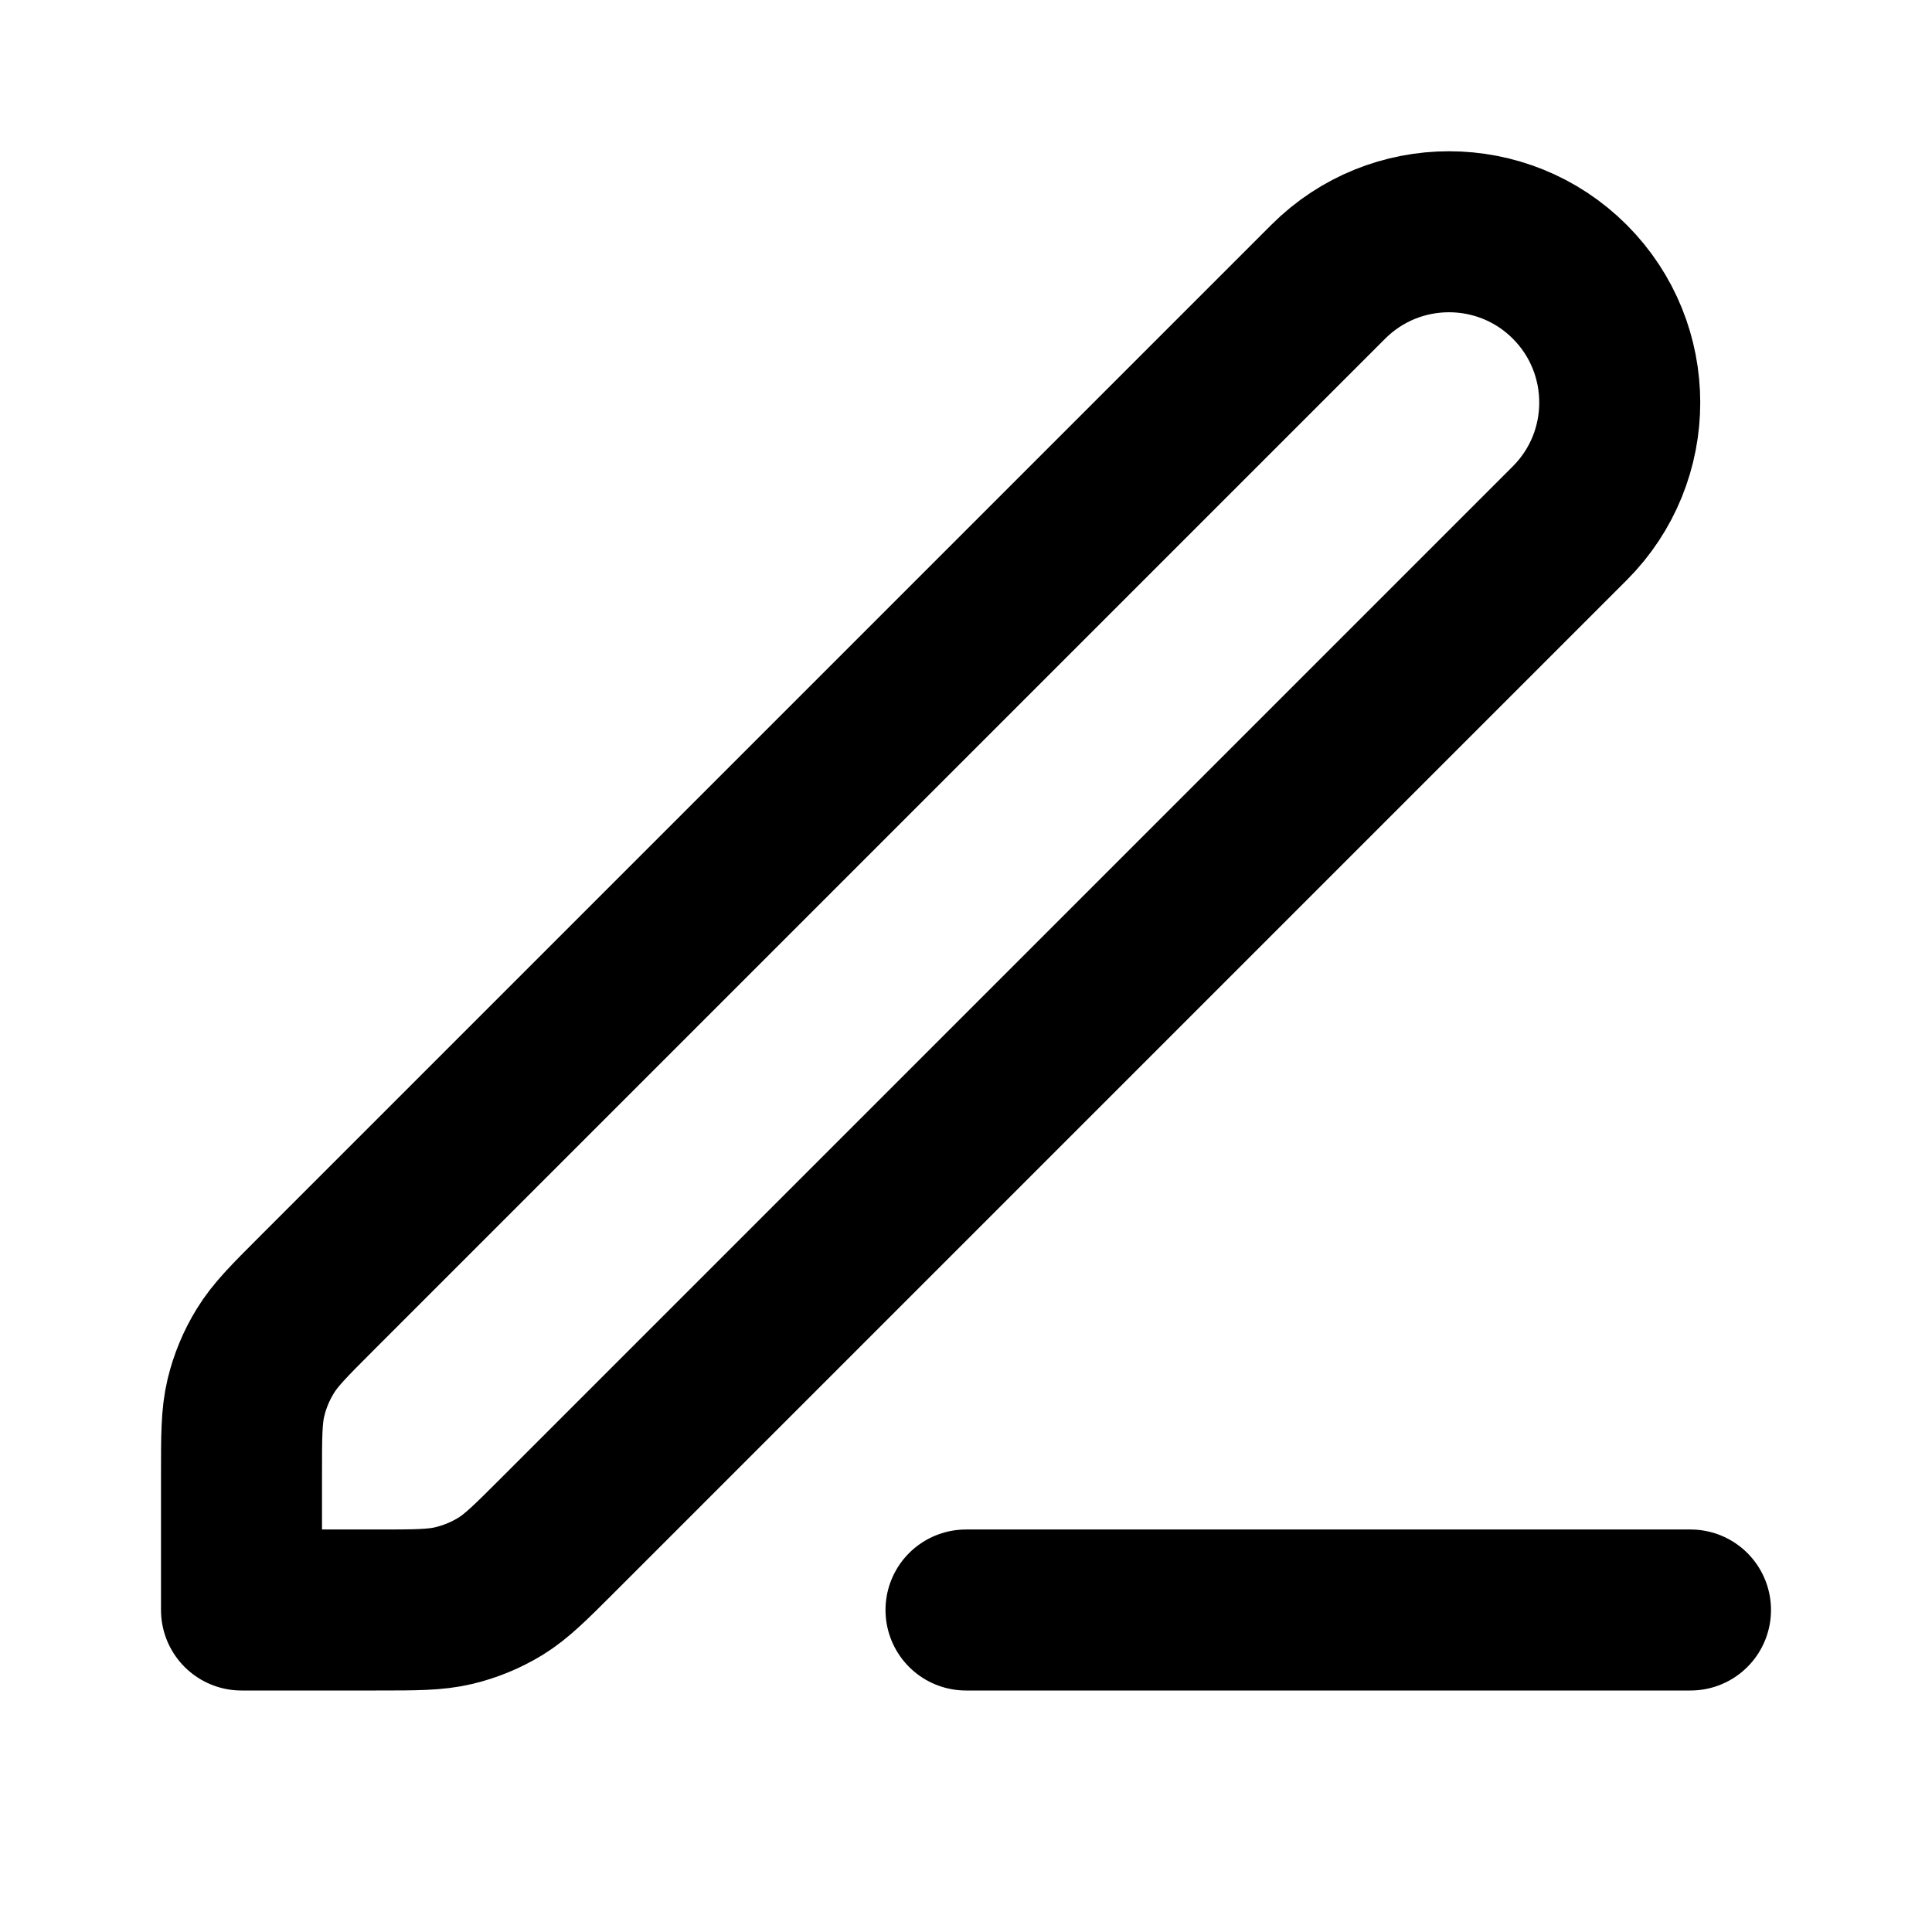
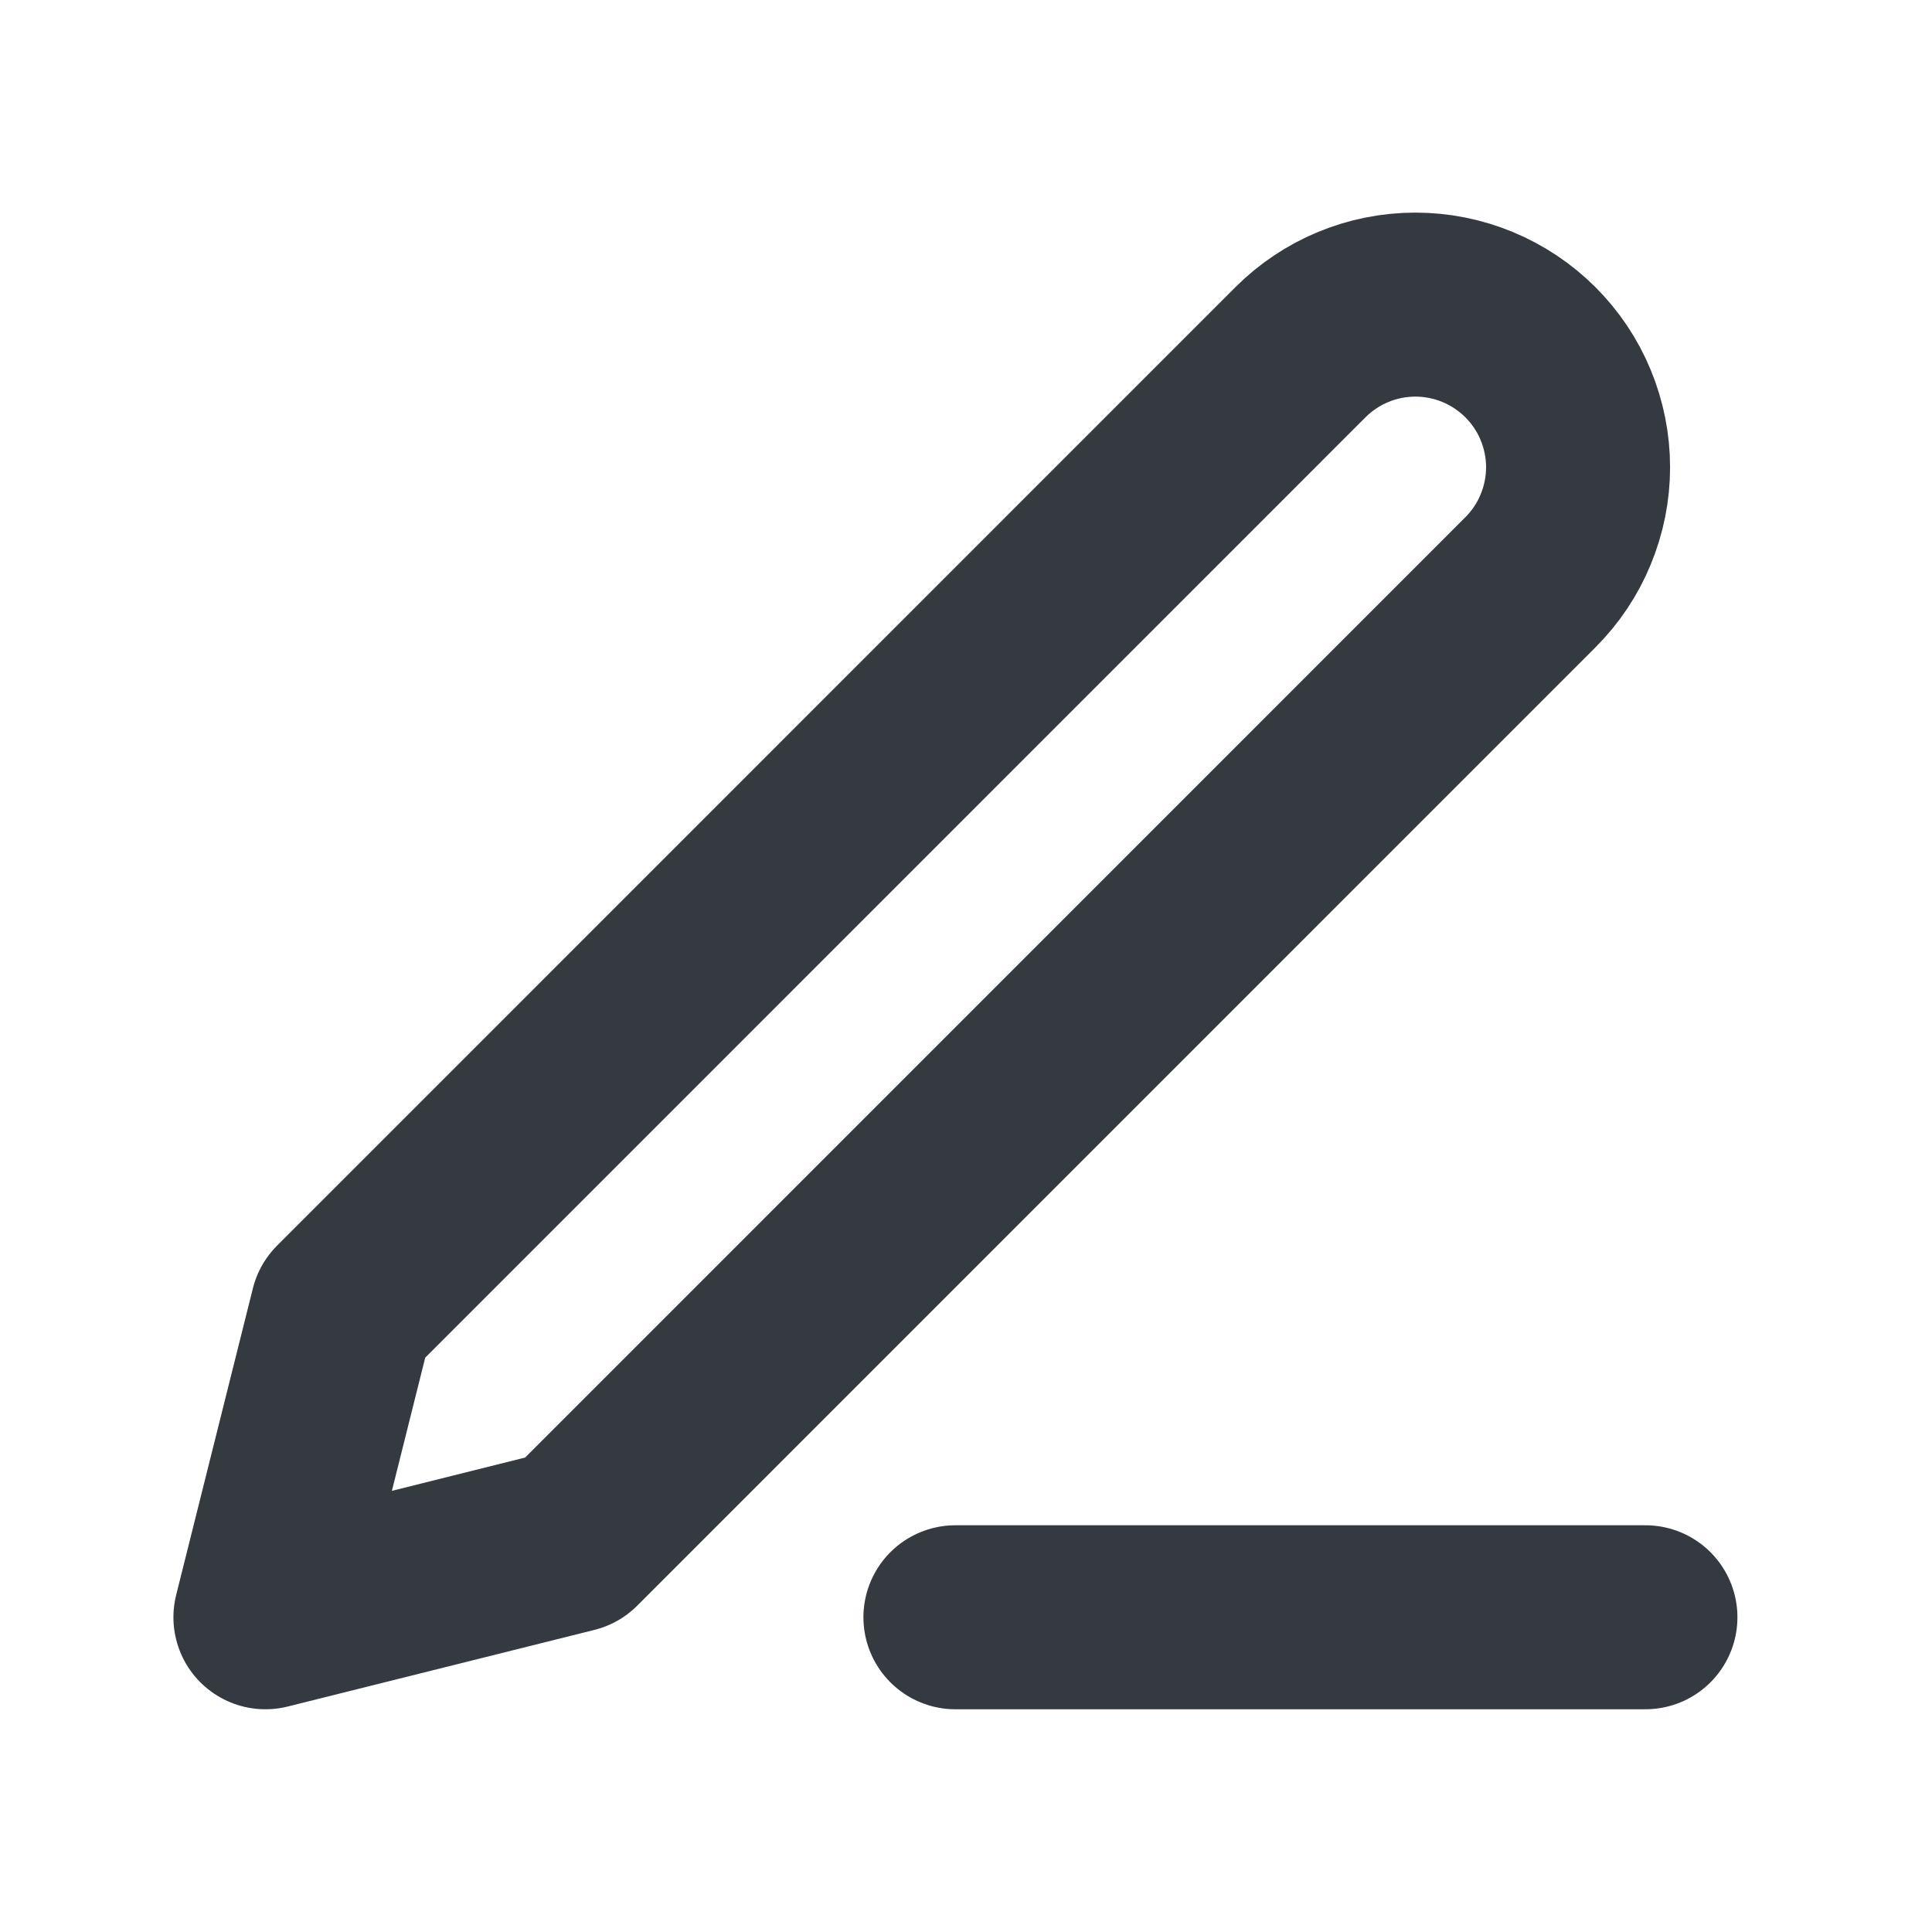
- <svg xmlns="http://www.w3.org/2000/svg" width="800px" height="800px" viewBox="0 0 24 24" fill="none">
-   <path d="M12 20H21M3 20H4.675C5.164 20 5.408 20 5.638 19.945C5.843 19.896 6.038 19.815 6.217 19.706C6.418 19.582 6.591 19.409 6.937 19.063L19.5 6.5C20.328 5.672 20.328 4.329 19.5 3.5C18.672 2.672 17.328 2.672 16.5 3.5L3.937 16.063C3.591 16.409 3.418 16.582 3.295 16.784C3.185 16.963 3.104 17.158 3.055 17.362C3 17.592 3 17.837 3 18.326V20Z" stroke="#000000" stroke-width="2" stroke-linecap="round" stroke-linejoin="round" />
+ <svg xmlns="http://www.w3.org/2000/svg" width="21" height="21" viewBox="0 0 21 21" fill="none">
+   <path d="M10.385 17.579H17.885M14.135 3.829C14.467 3.497 14.916 3.311 15.385 3.311C15.617 3.311 15.847 3.357 16.062 3.446C16.276 3.535 16.471 3.665 16.635 3.829C16.799 3.993 16.93 4.188 17.018 4.402C17.107 4.617 17.153 4.847 17.153 5.079C17.153 5.311 17.107 5.541 17.018 5.755C16.93 5.97 16.799 6.165 16.635 6.329L6.219 16.746L2.885 17.579L3.719 14.246L14.135 3.829Z" stroke="#343A40" stroke-width="2" stroke-linecap="round" stroke-linejoin="round" />
</svg>
